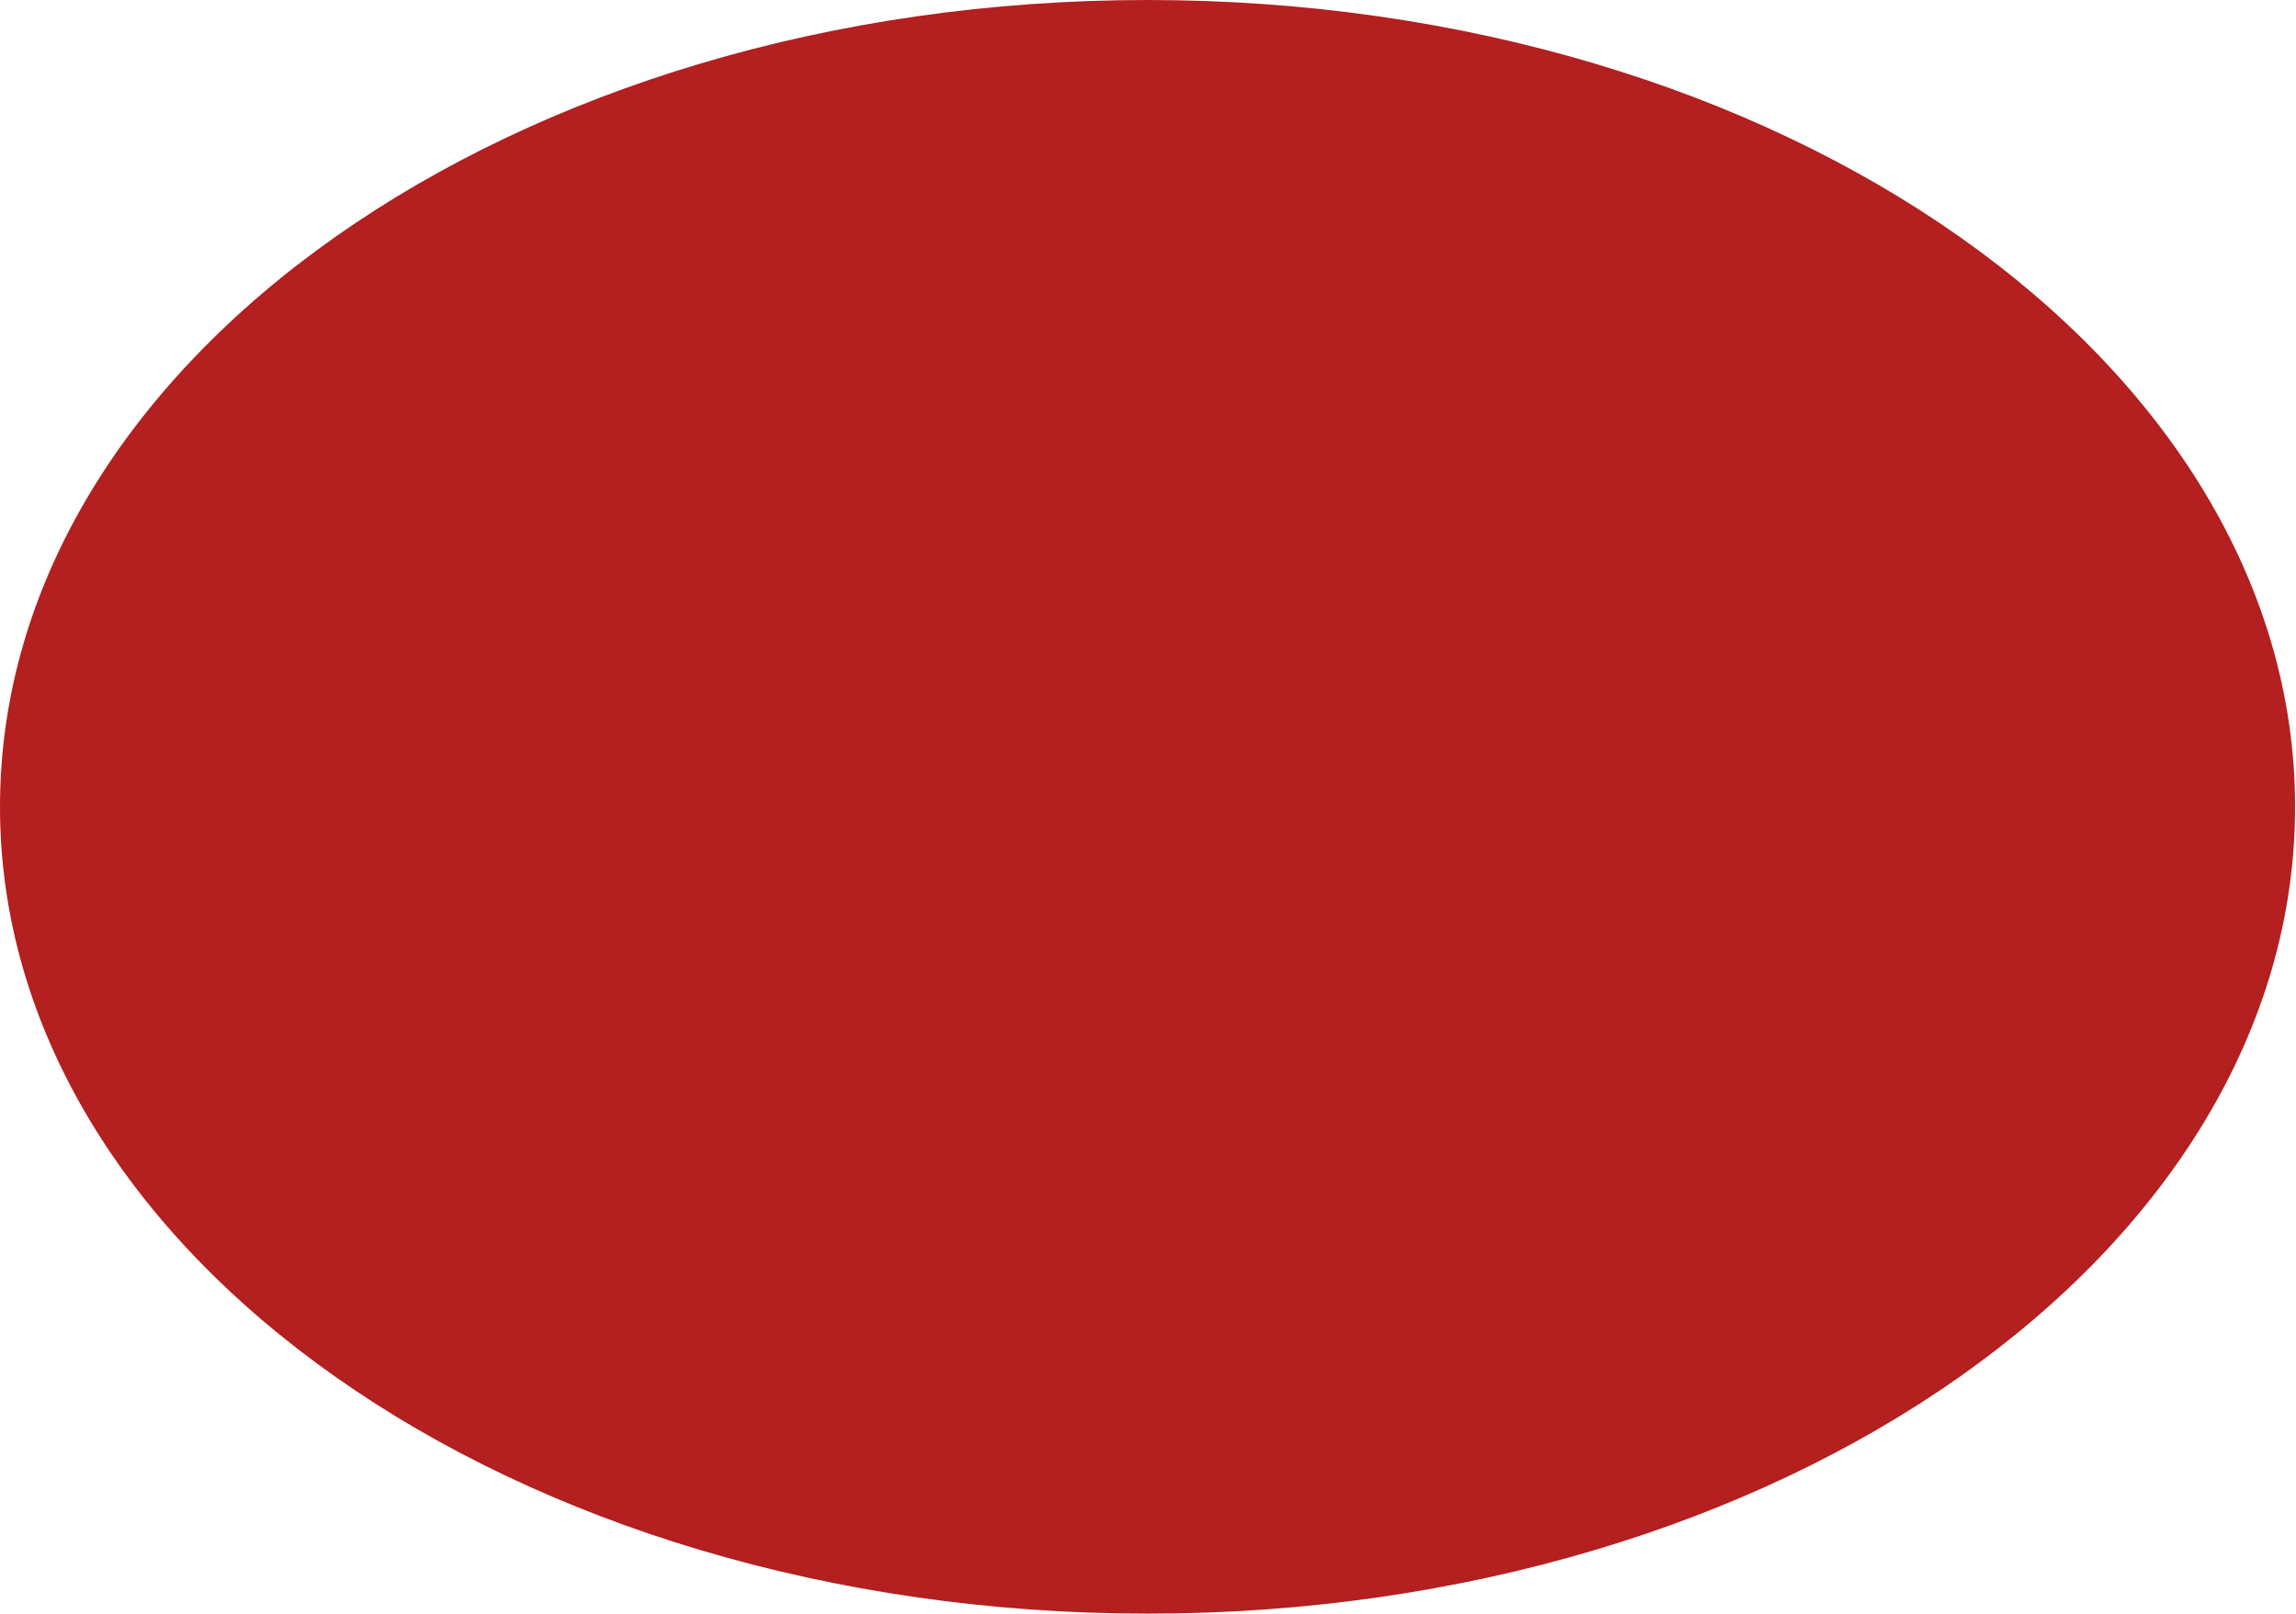
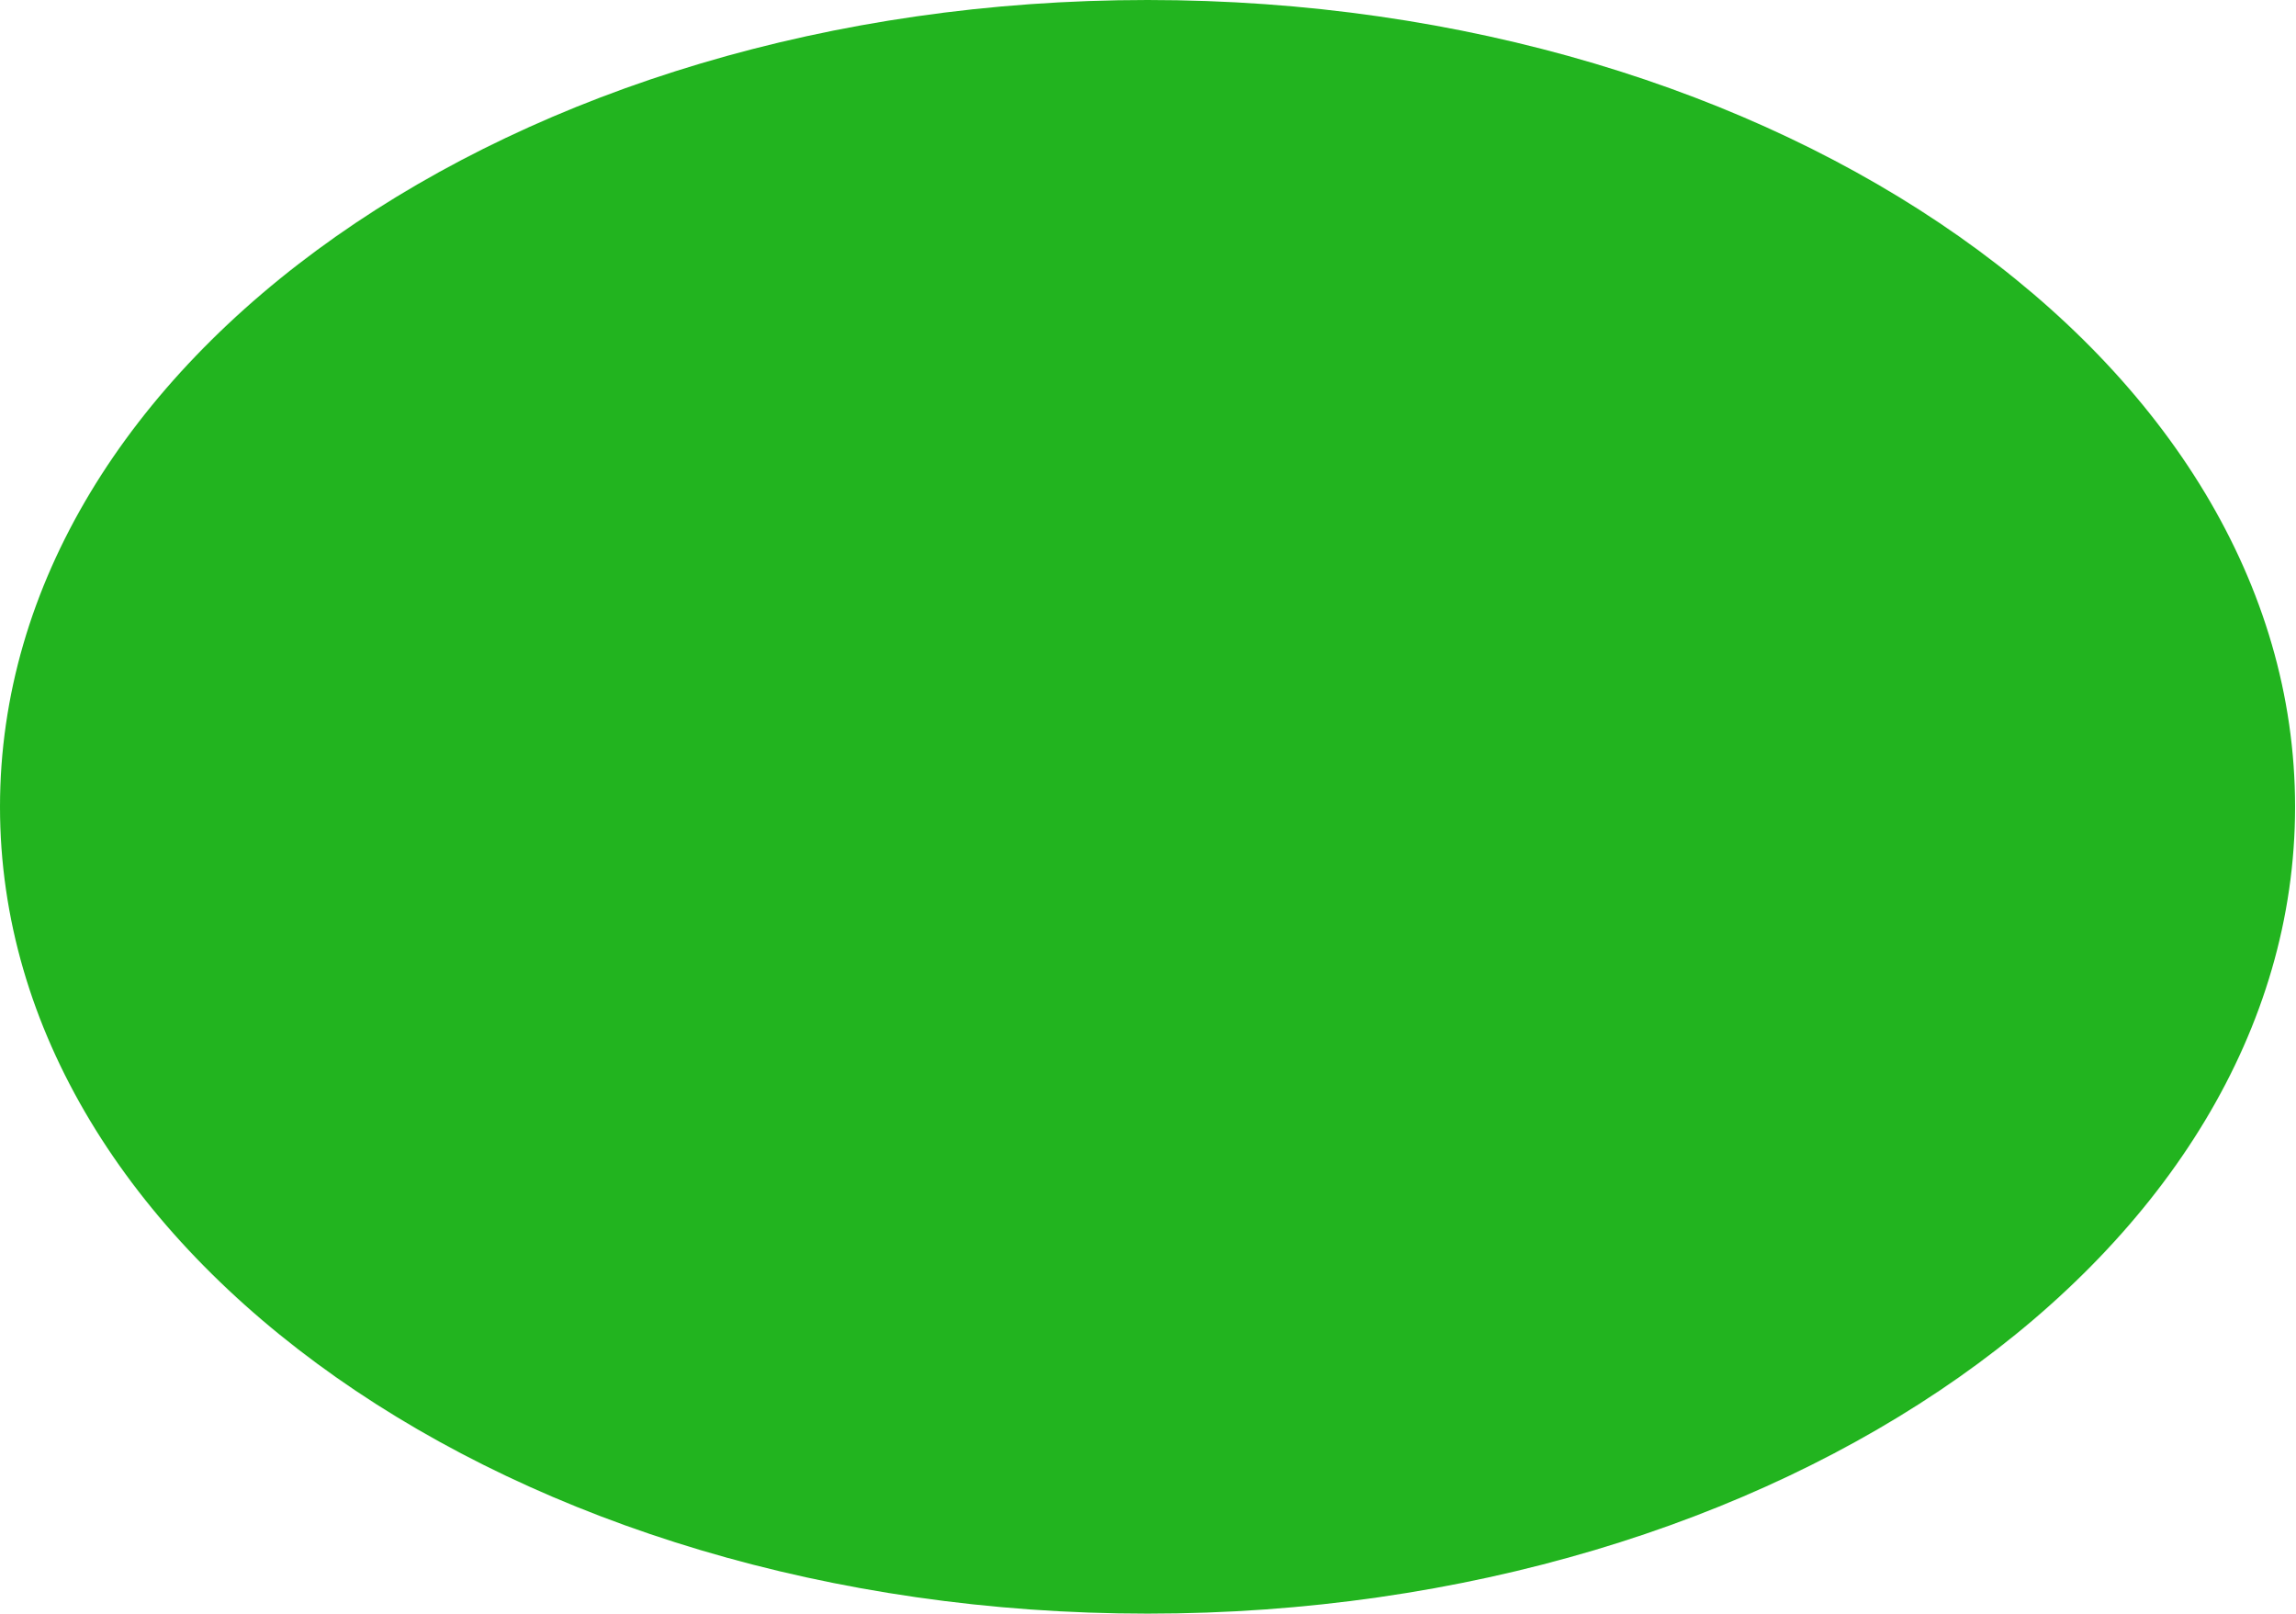
<svg xmlns="http://www.w3.org/2000/svg" preserveAspectRatio="none" overflow="visible" style="display: block;" width="559" height="393" viewBox="0 0 559 393" fill="none">
-   <ellipse id="Ellipse 1" cx="279.5" cy="196.5" rx="279.5" ry="196.5" fill="#B41F1F" />
+   <ellipse id="Ellipse 1" cx="279.5" cy="196.5" rx="279.5" ry="196.5" fill="#22B41F" />
</svg>
